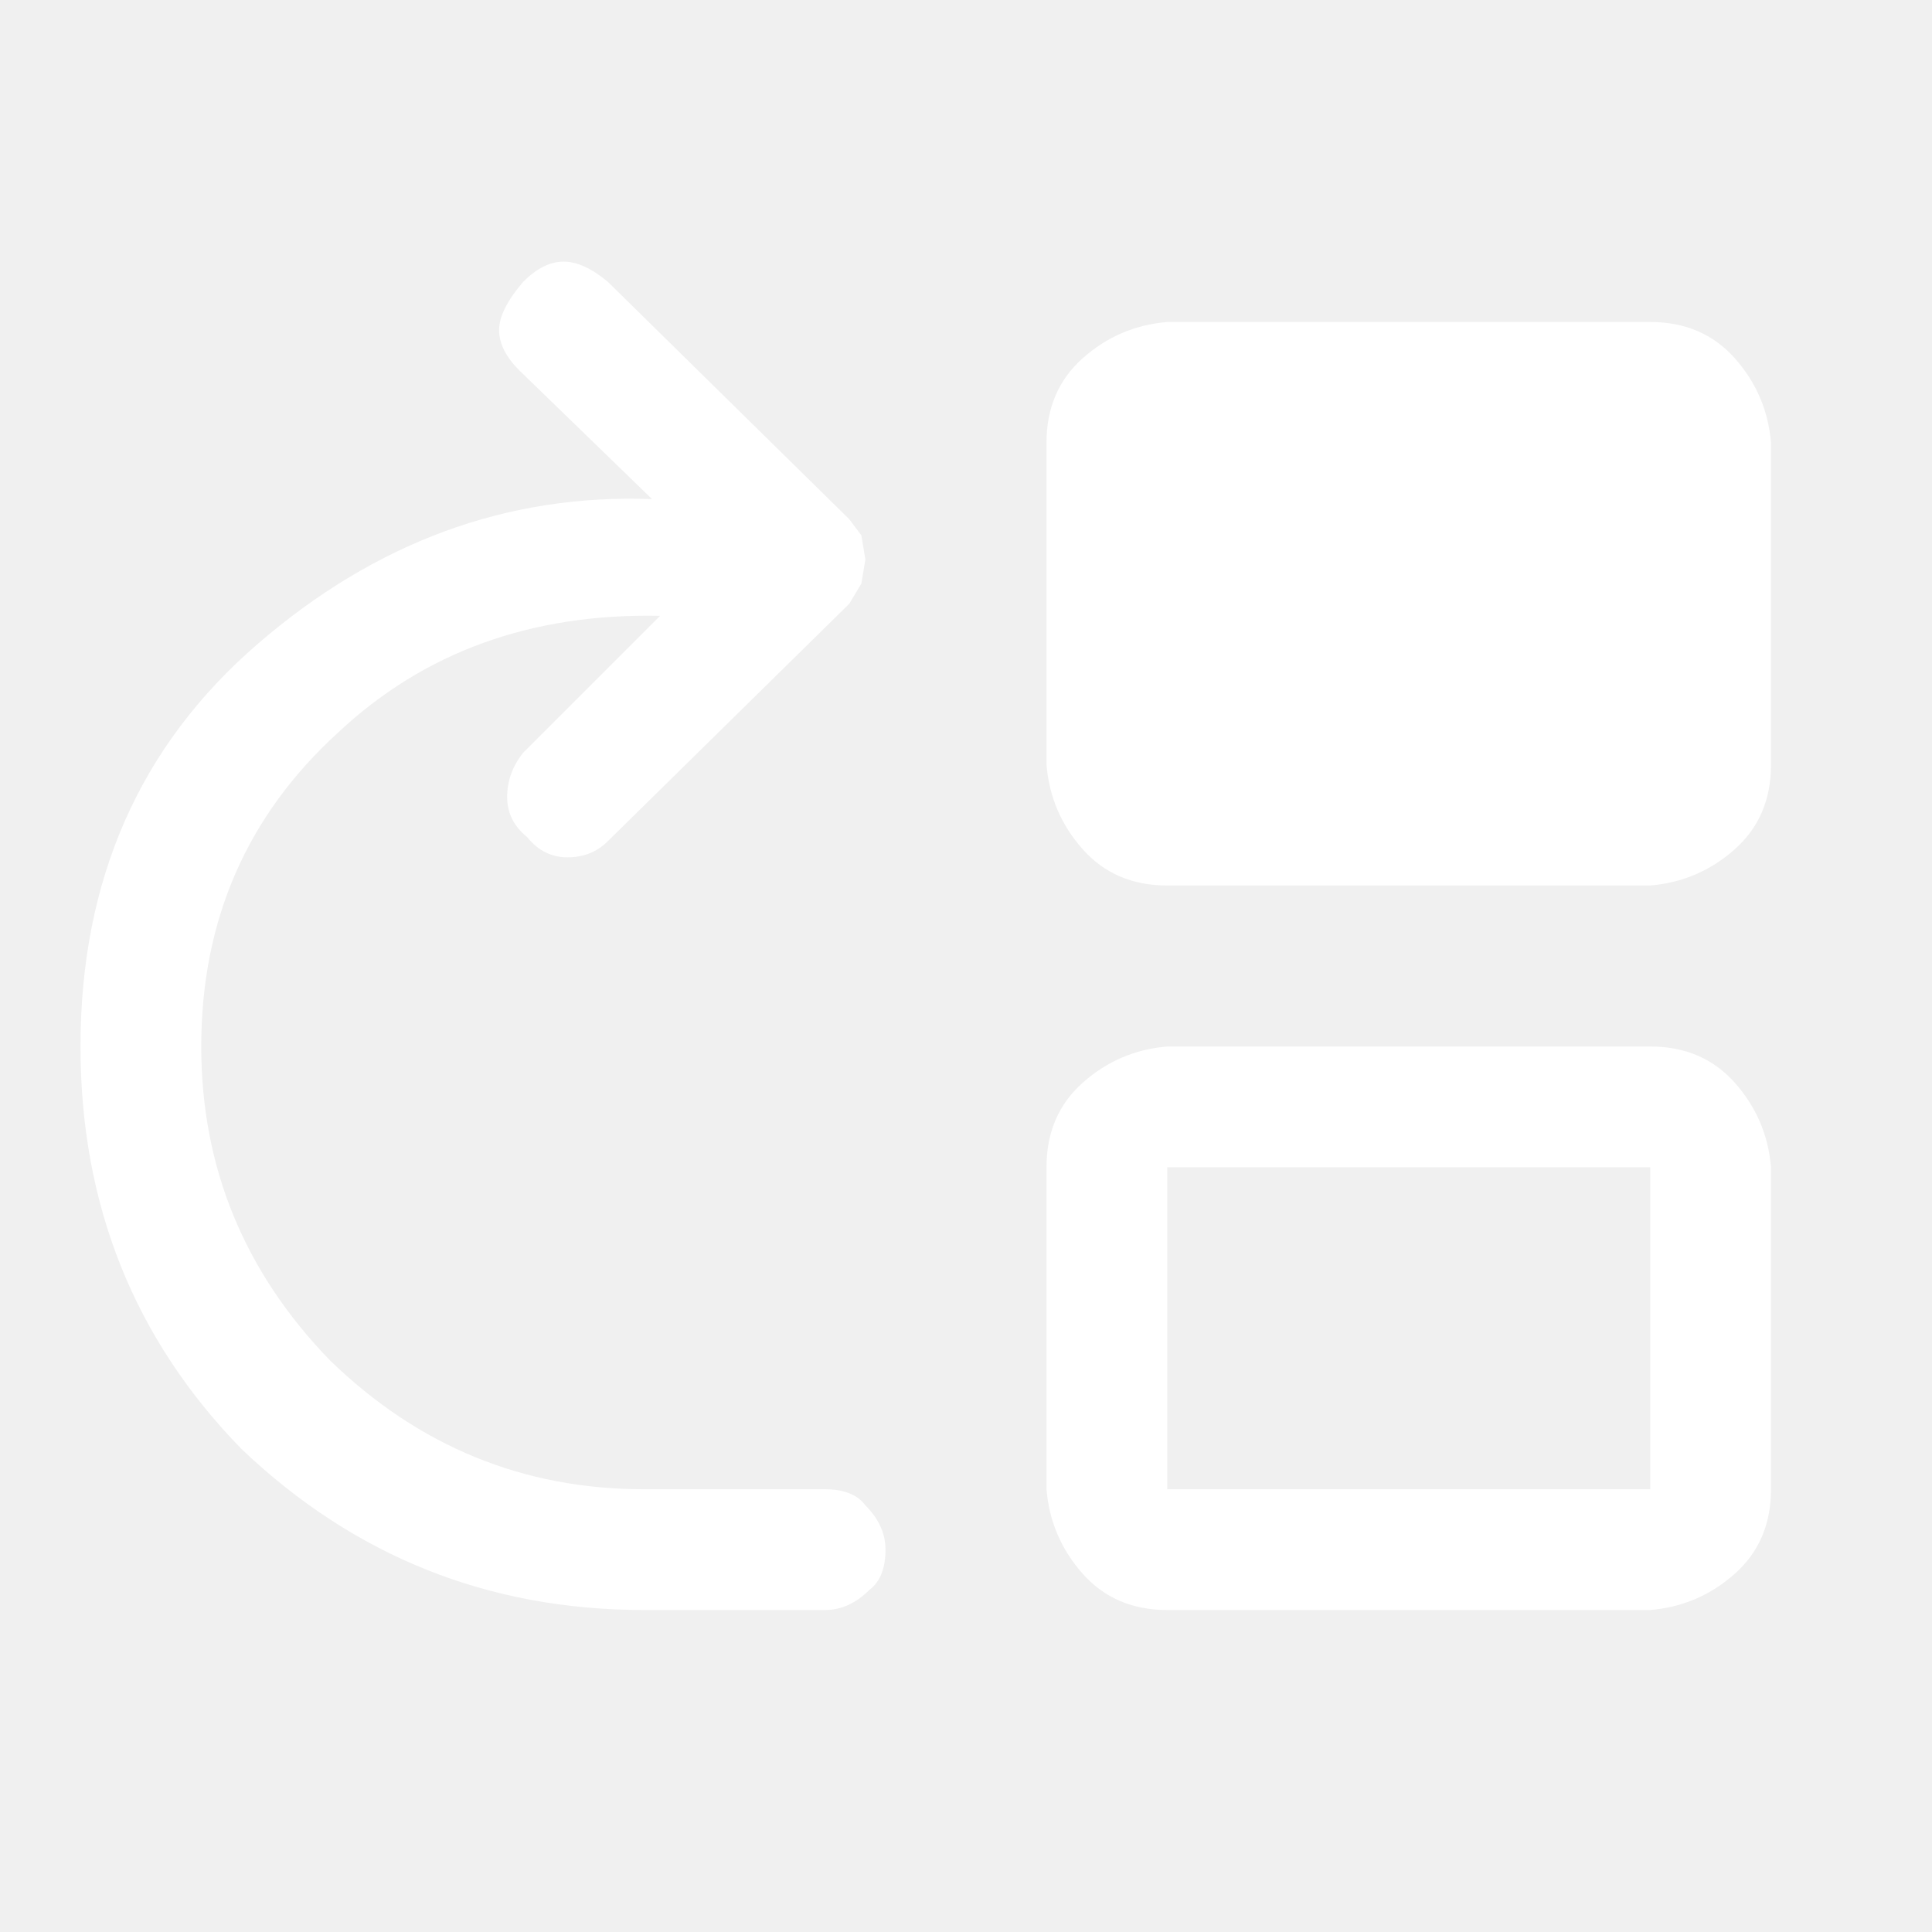
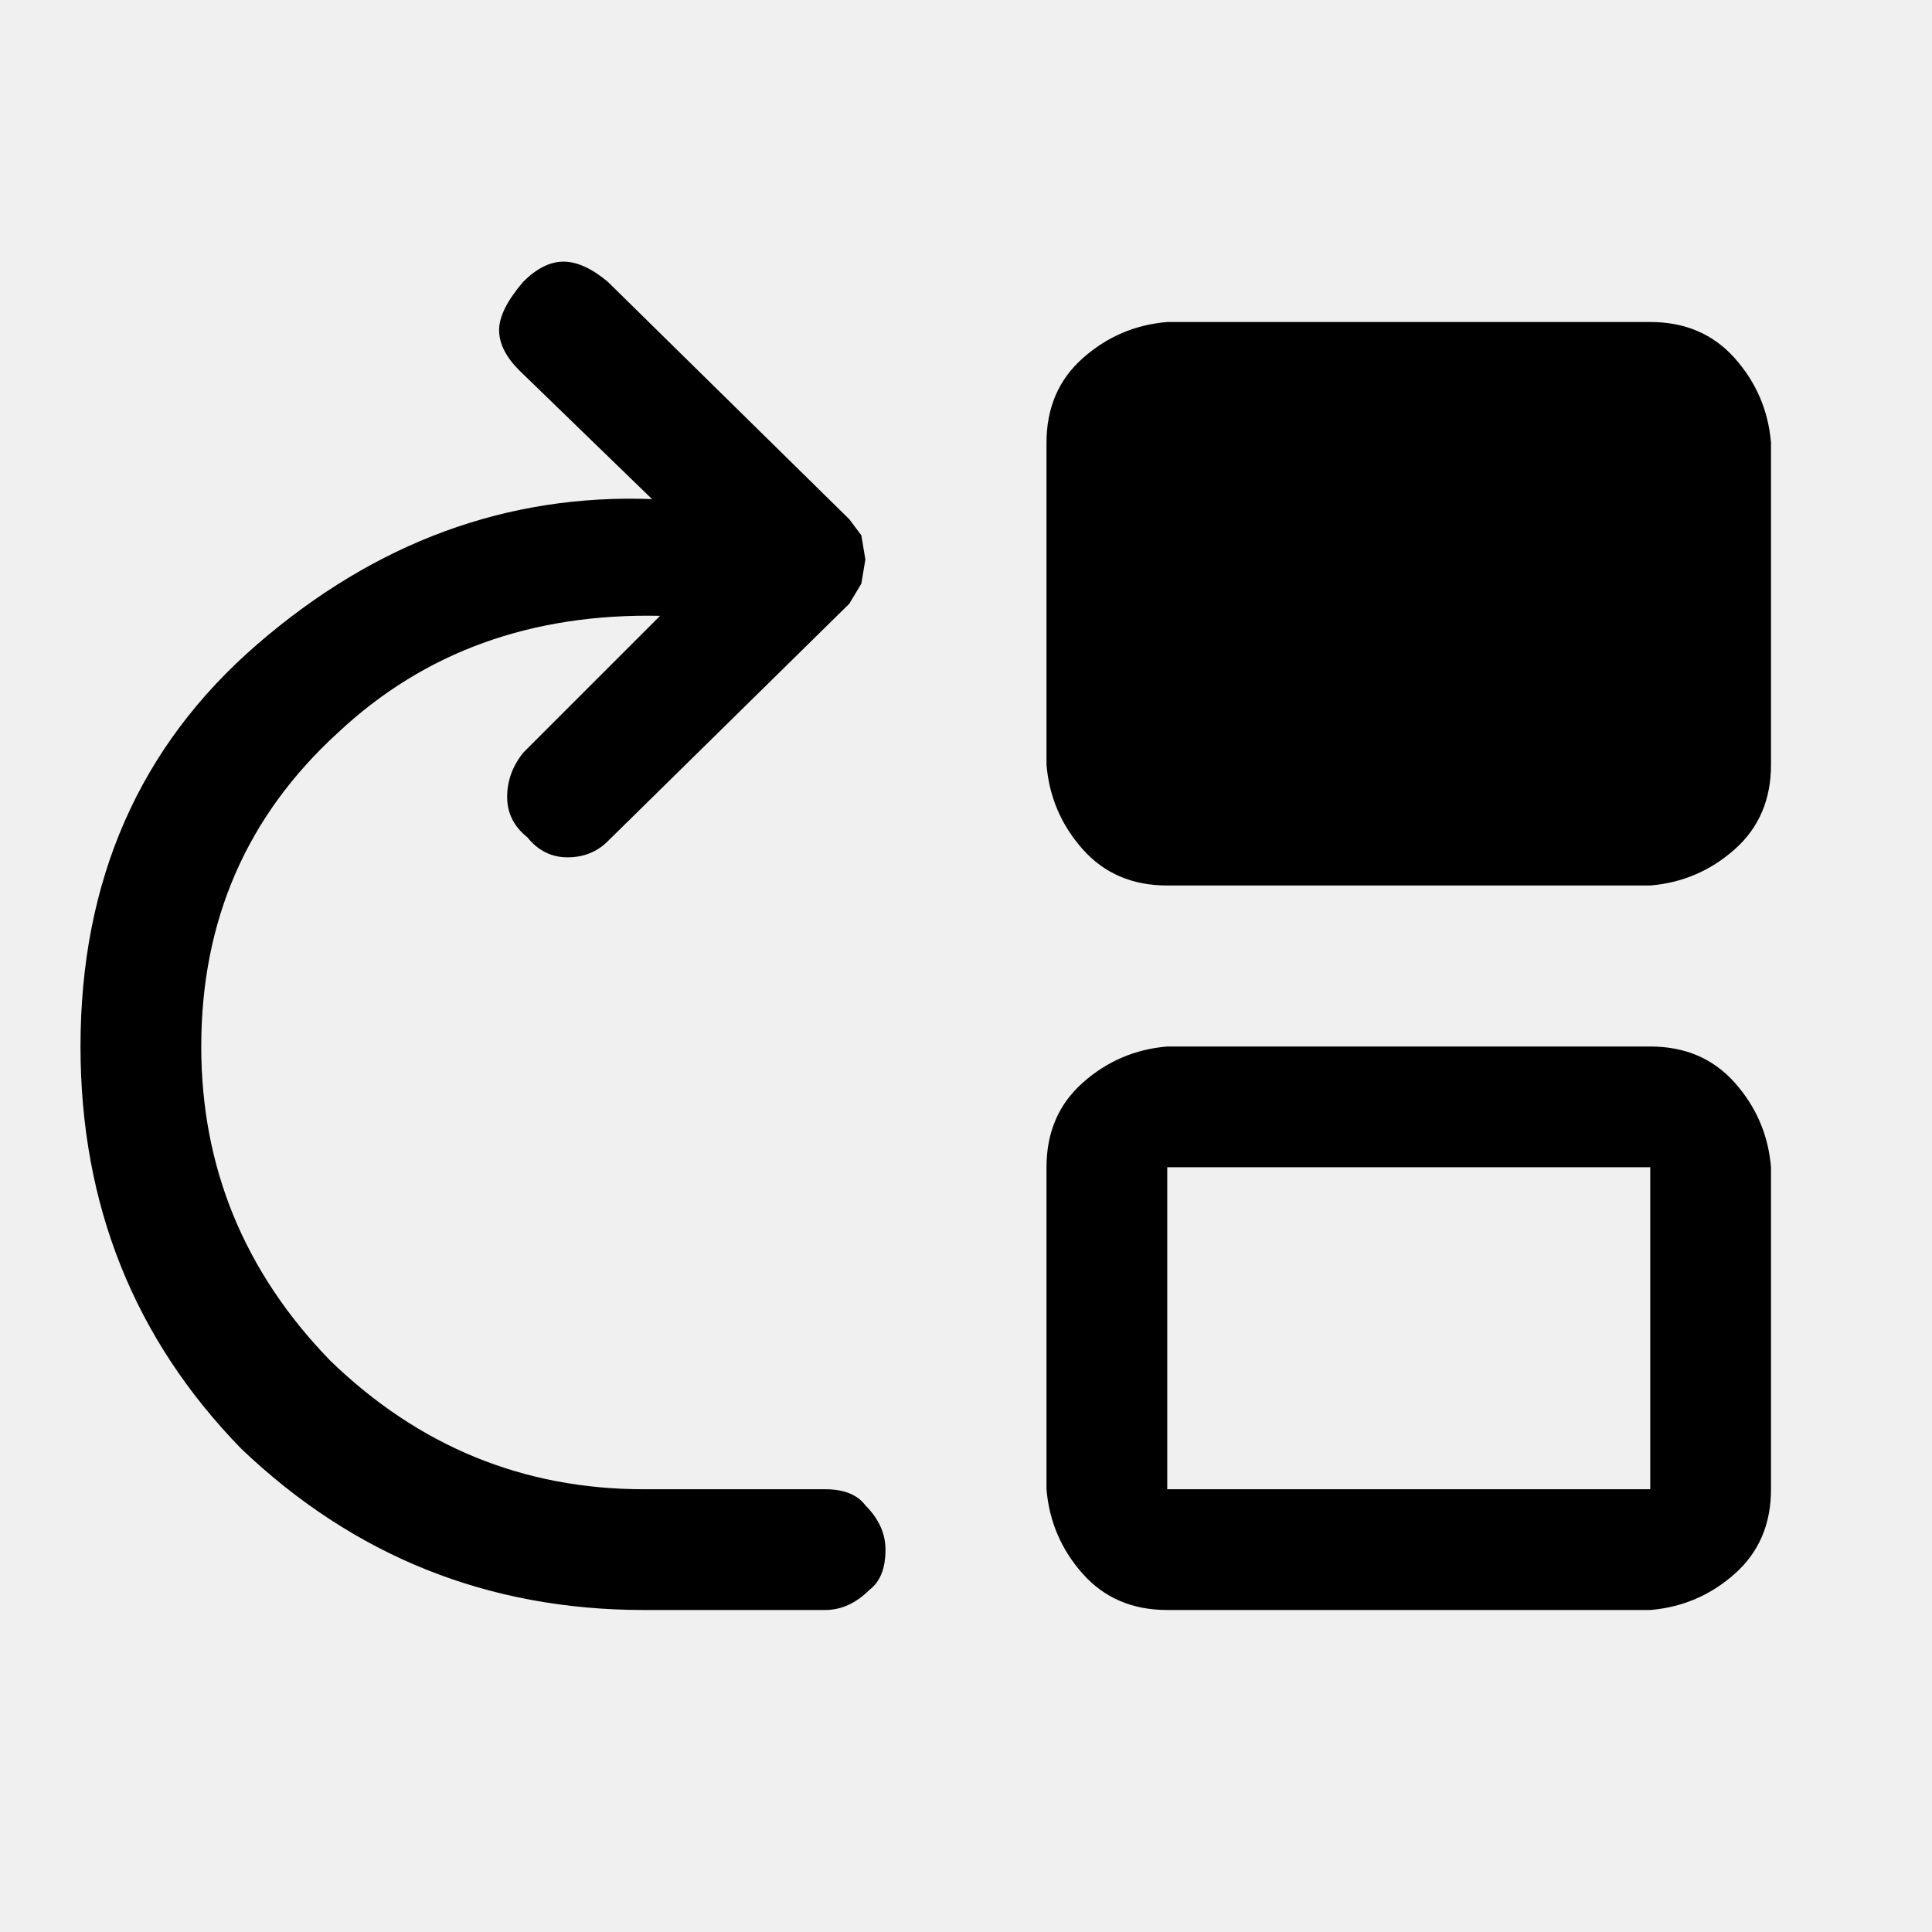
<svg xmlns="http://www.w3.org/2000/svg" viewBox="0 0 48 48">
-   <path d="M16 40q-5.8 0-10-4-4-4.1-4-10 0-6.2 4.4-10t9.8-3.6l-3.3-3.2q-.5-.5-.5-1T13 7q.5-.5 1-.5t1.1.5l6 5.9.3.4.1.6-.1.6-.3.5-6 5.9q-.4.4-1 .4t-1-.5q-.5-.4-.5-1t.4-1.1l3.4-3.4q-4.8-.1-8 2.9Q5 21.3 5 26q0 4.5 3.2 7.8Q11.5 37 16 37h4.5q.7 0 1 .4.5.5.5 1.1 0 .7-.4 1-.5.5-1.1.5Zm13 0q-1.3 0-2.1-.9T26 37v-8q0-1.3.9-2.1T29 26h12q1.3 0 2.1.9T44 29v8q0 1.3-.9 2.1T41 40Zm0-3h12v-8H29Zm0-15q-1.3 0-2.1-.9T26 19v-8q0-1.3.9-2.1T29 8h12q1.3 0 2.1.9T44 11v8q0 1.3-.9 2.1T41 22Z" fill="#fff" />
+   <path d="M16 40q-5.8 0-10-4-4-4.1-4-10 0-6.2 4.4-10t9.8-3.6l-3.3-3.2q-.5-.5-.5-1T13 7q.5-.5 1-.5t1.1.5l6 5.9.3.4.1.6-.1.6-.3.5-6 5.9q-.4.4-1 .4t-1-.5q-.5-.4-.5-1t.4-1.1l3.4-3.4q-4.8-.1-8 2.9Q5 21.3 5 26q0 4.5 3.2 7.8Q11.5 37 16 37h4.5q.7 0 1 .4.5.5.5 1.1 0 .7-.4 1-.5.5-1.1.5Zm13 0q-1.3 0-2.1-.9T26 37v-8q0-1.3.9-2.1T29 26h12q1.3 0 2.1.9T44 29v8q0 1.3-.9 2.1T41 40Zm0-3h12v-8H29Zm0-15q-1.3 0-2.1-.9T26 19v-8q0-1.3.9-2.1T29 8h12q1.3 0 2.1.9T44 11v8q0 1.3-.9 2.1T41 22Z" fill="currentColor" />
</svg>
